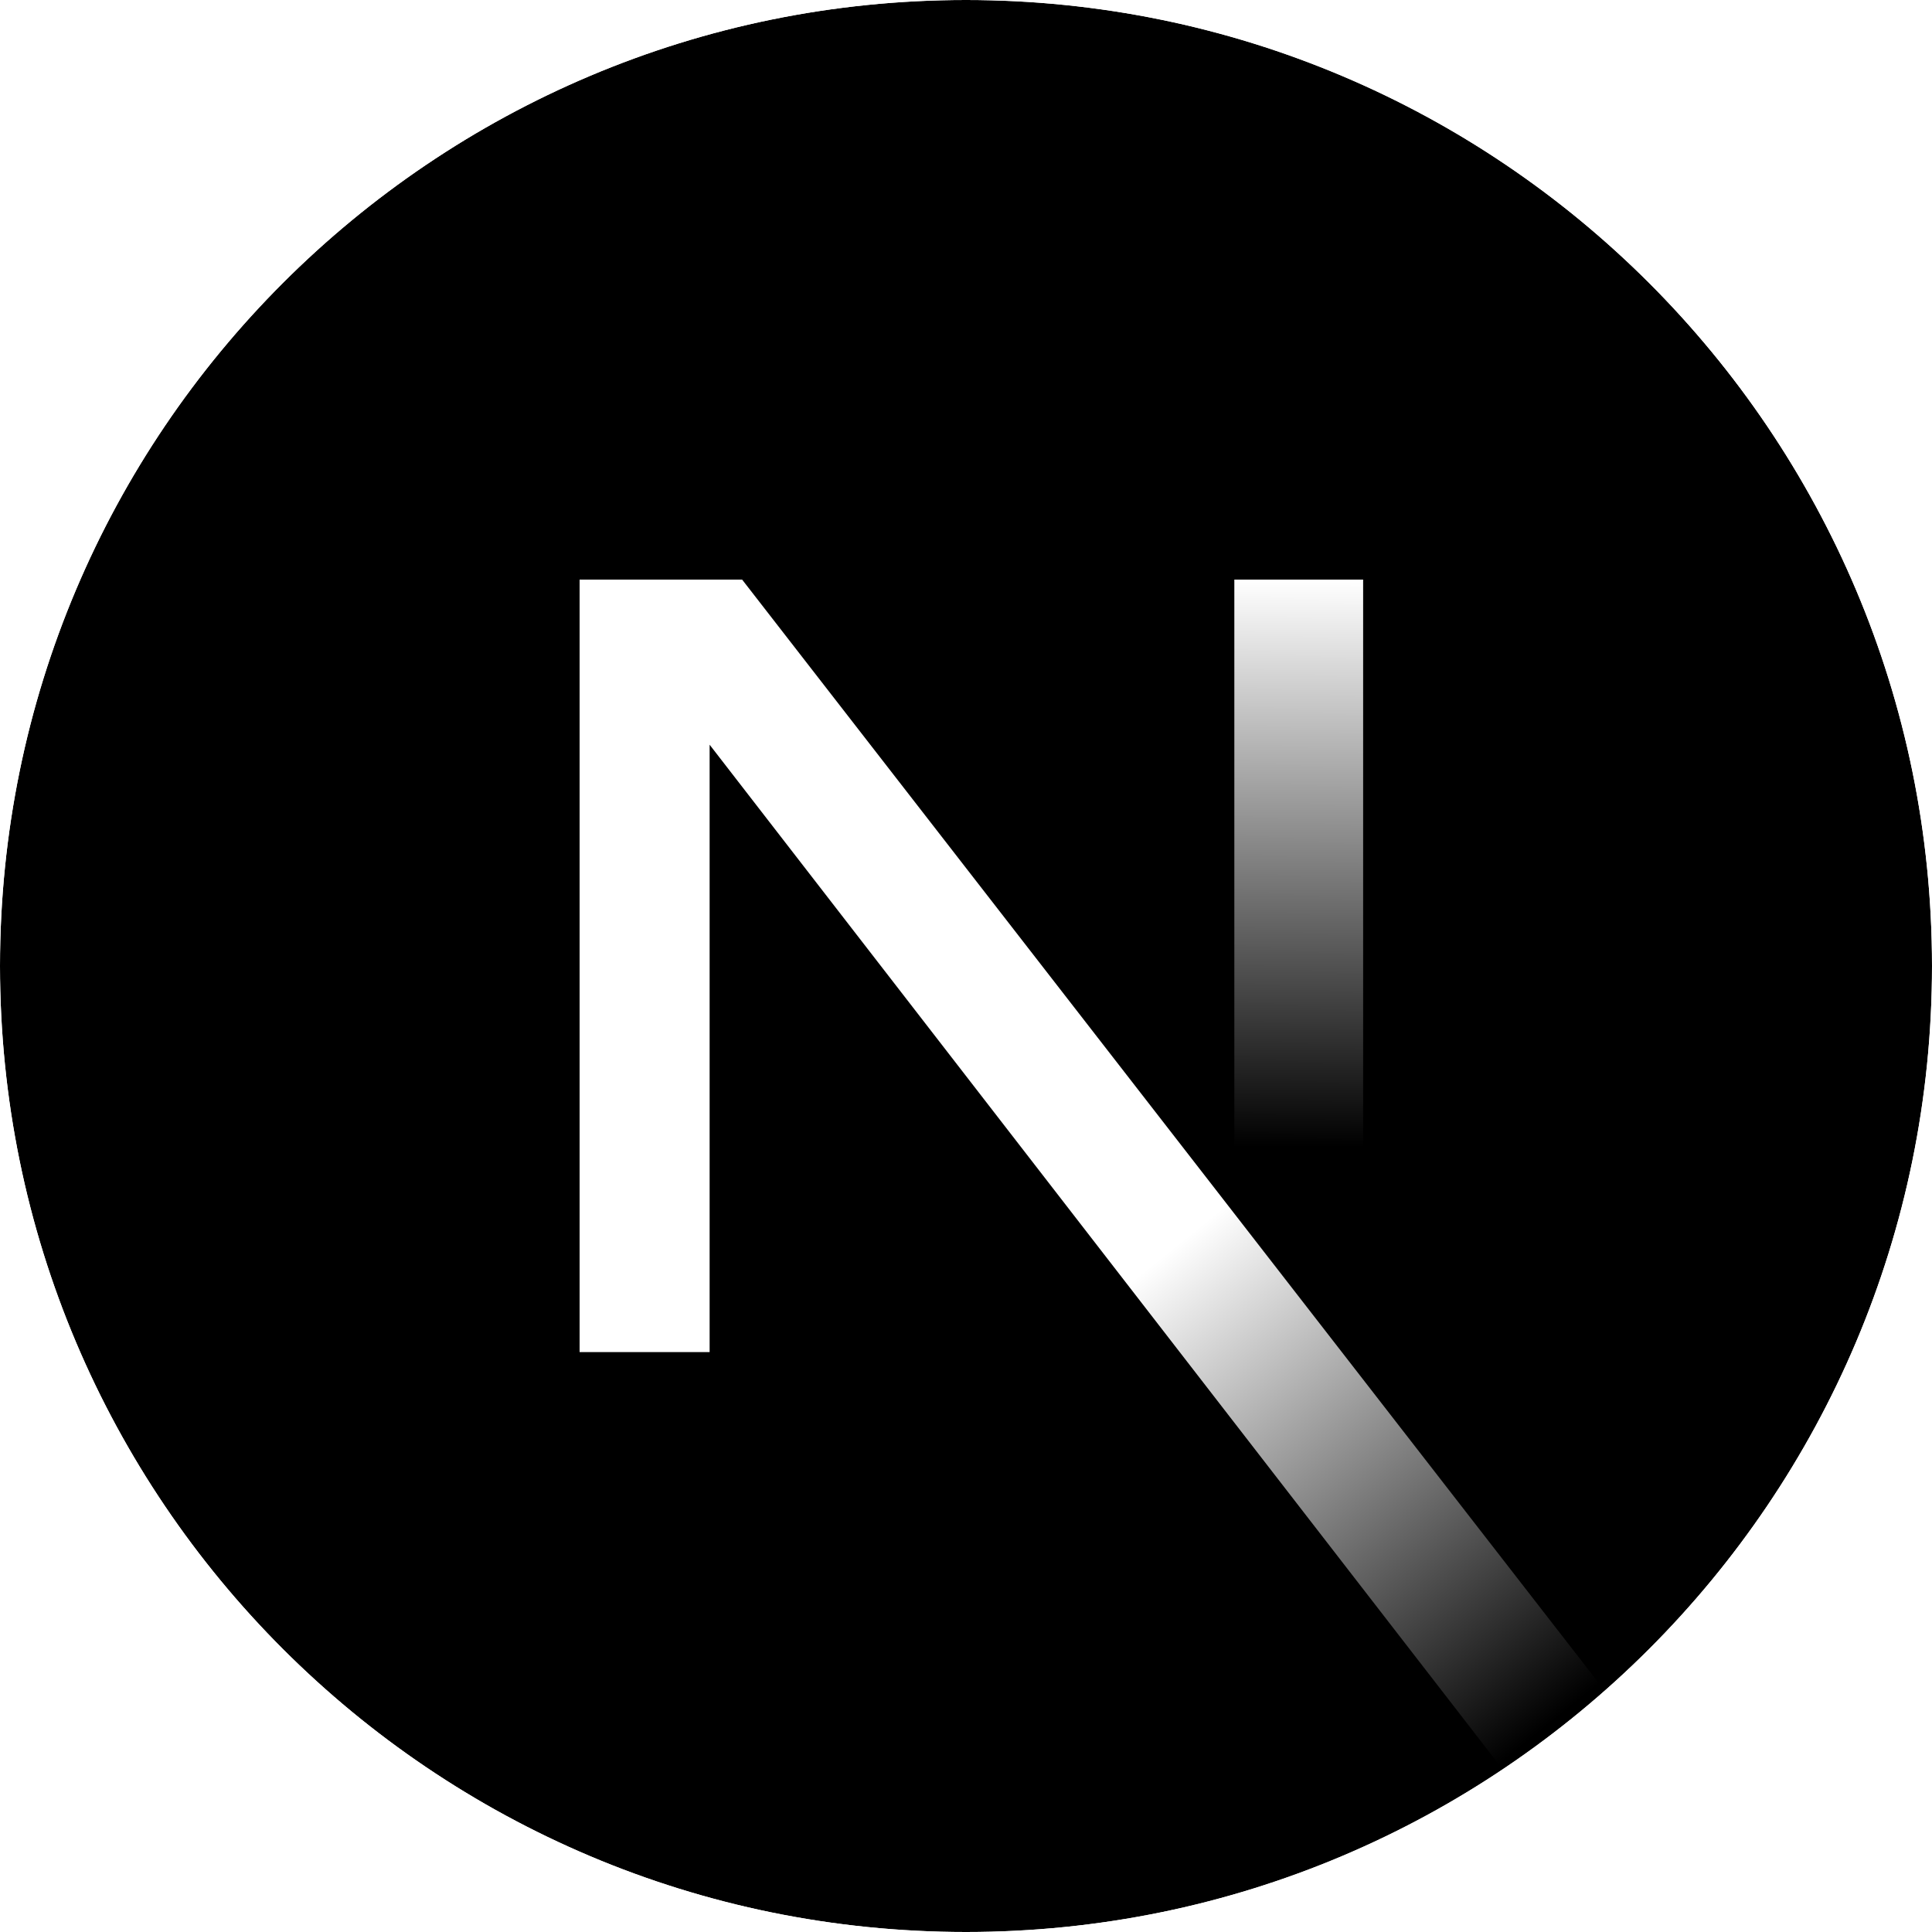
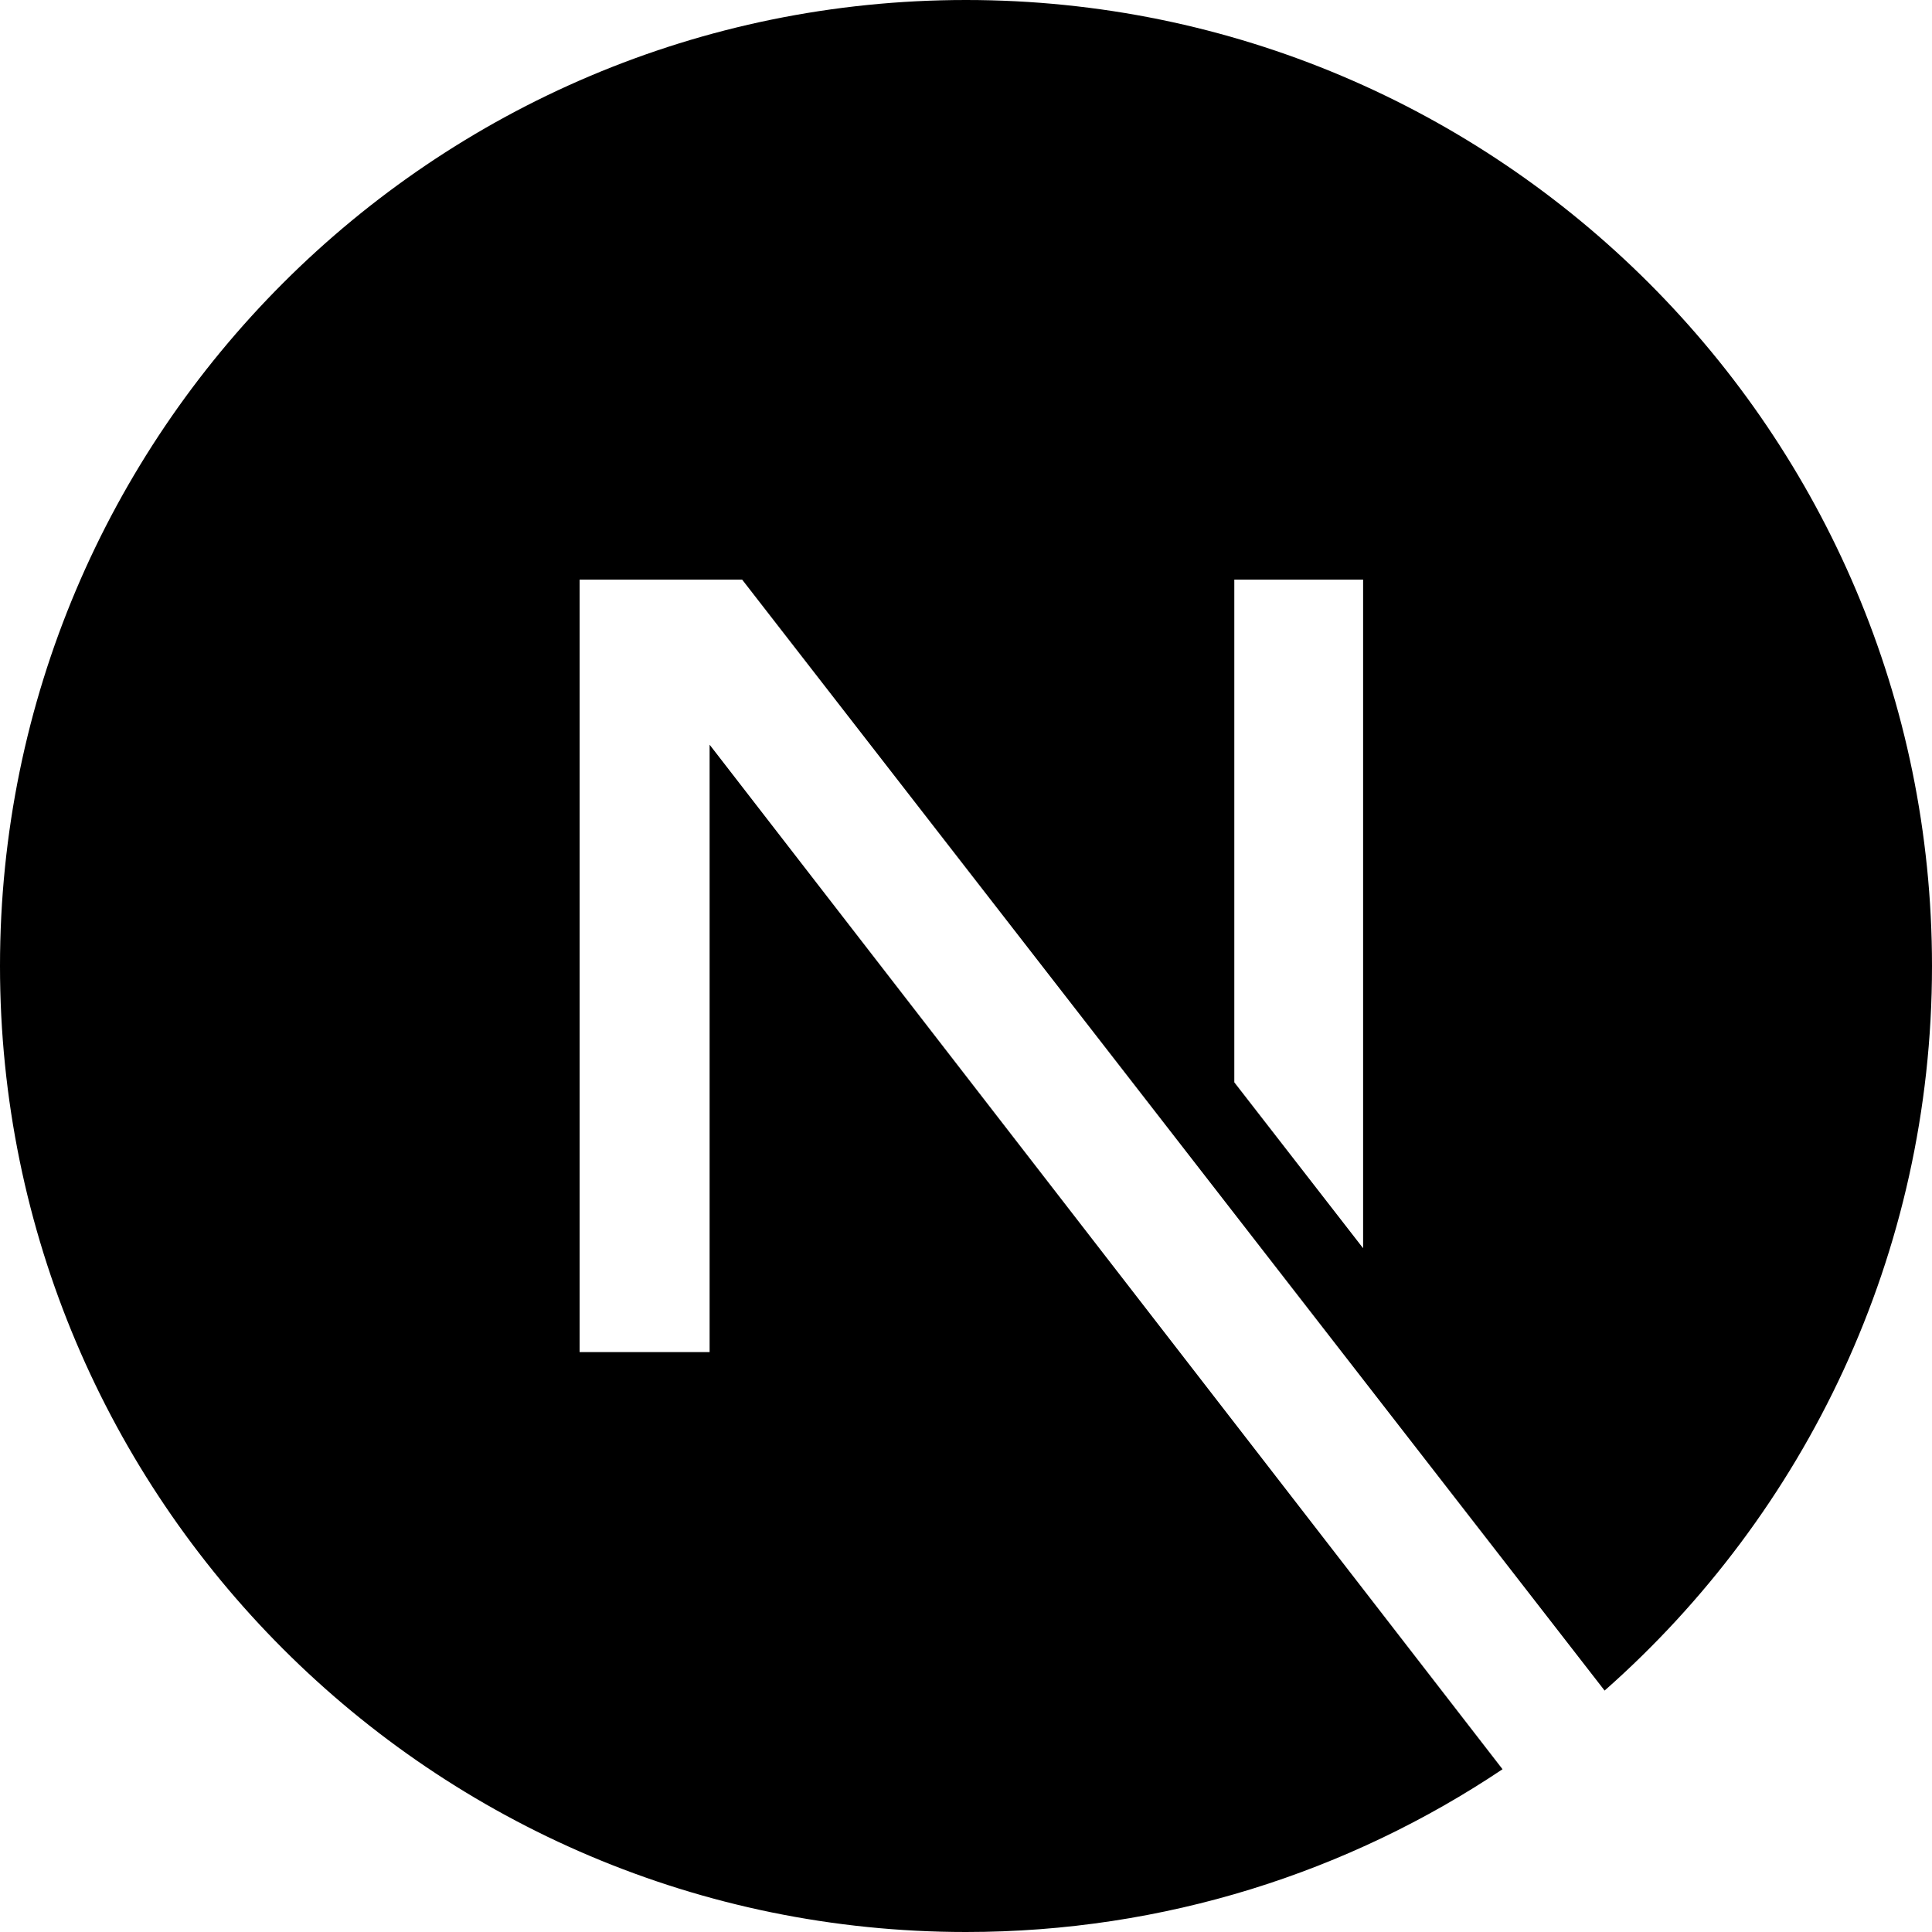
- <svg xmlns="http://www.w3.org/2000/svg" viewBox="0 0 180 180">
-   <mask height="180" id=":r8:mask0_408_134" maskUnits="userSpaceOnUse" width="180" x="0" y="0" style="mask-type: alpha;">
-     <circle cx="90" cy="90" fill="black" r="90" />
-   </mask>
-   <g mask="url(#:r8:mask0_408_134)">
-     <circle cx="90" cy="90" data-circle="true" fill="black" r="90" />
-     <path d="M149.508 157.52L69.142 54H54V125.97H66.114V69.384L139.999 164.845C143.333 162.614 146.509 160.165 149.508 157.52Z" fill="url(#:r8:paint0_linear_408_134)" />
-     <rect fill="url(#:r8:paint1_linear_408_134)" height="72" width="12" x="115" y="54" />
-   </g>
-   <defs>
-     <linearGradient gradientUnits="userSpaceOnUse" id=":r8:paint0_linear_408_134" x1="109" x2="144.5" y1="116.5" y2="160.5">
-       <stop stop-color="white" />
-       <stop offset="1" stop-color="white" stop-opacity="0" />
-     </linearGradient>
-     <linearGradient gradientUnits="userSpaceOnUse" id=":r8:paint1_linear_408_134" x1="121" x2="120.799" y1="54" y2="106.875">
-       <stop stop-color="white" />
-       <stop offset="1" stop-color="white" stop-opacity="0" />
-     </linearGradient>
-   </defs>
+ <svg xmlns="http://www.w3.org/2000/svg" fill="#000000" role="img" viewBox="0 0 24 24">
+   <path d="M18.665 21.978C16.758 23.255 14.465 24 12 24 5.377 24 0 18.623 0 12S5.377 0 12 0s12 5.377 12 12c0 3.583-1.574 6.801-4.067 9.001L9.219 7.2H7.2v9.596h1.615V9.251l9.85 12.727Zm-3.332-8.533 1.6 2.061V7.2h-1.6v6.245Z" />
</svg>
